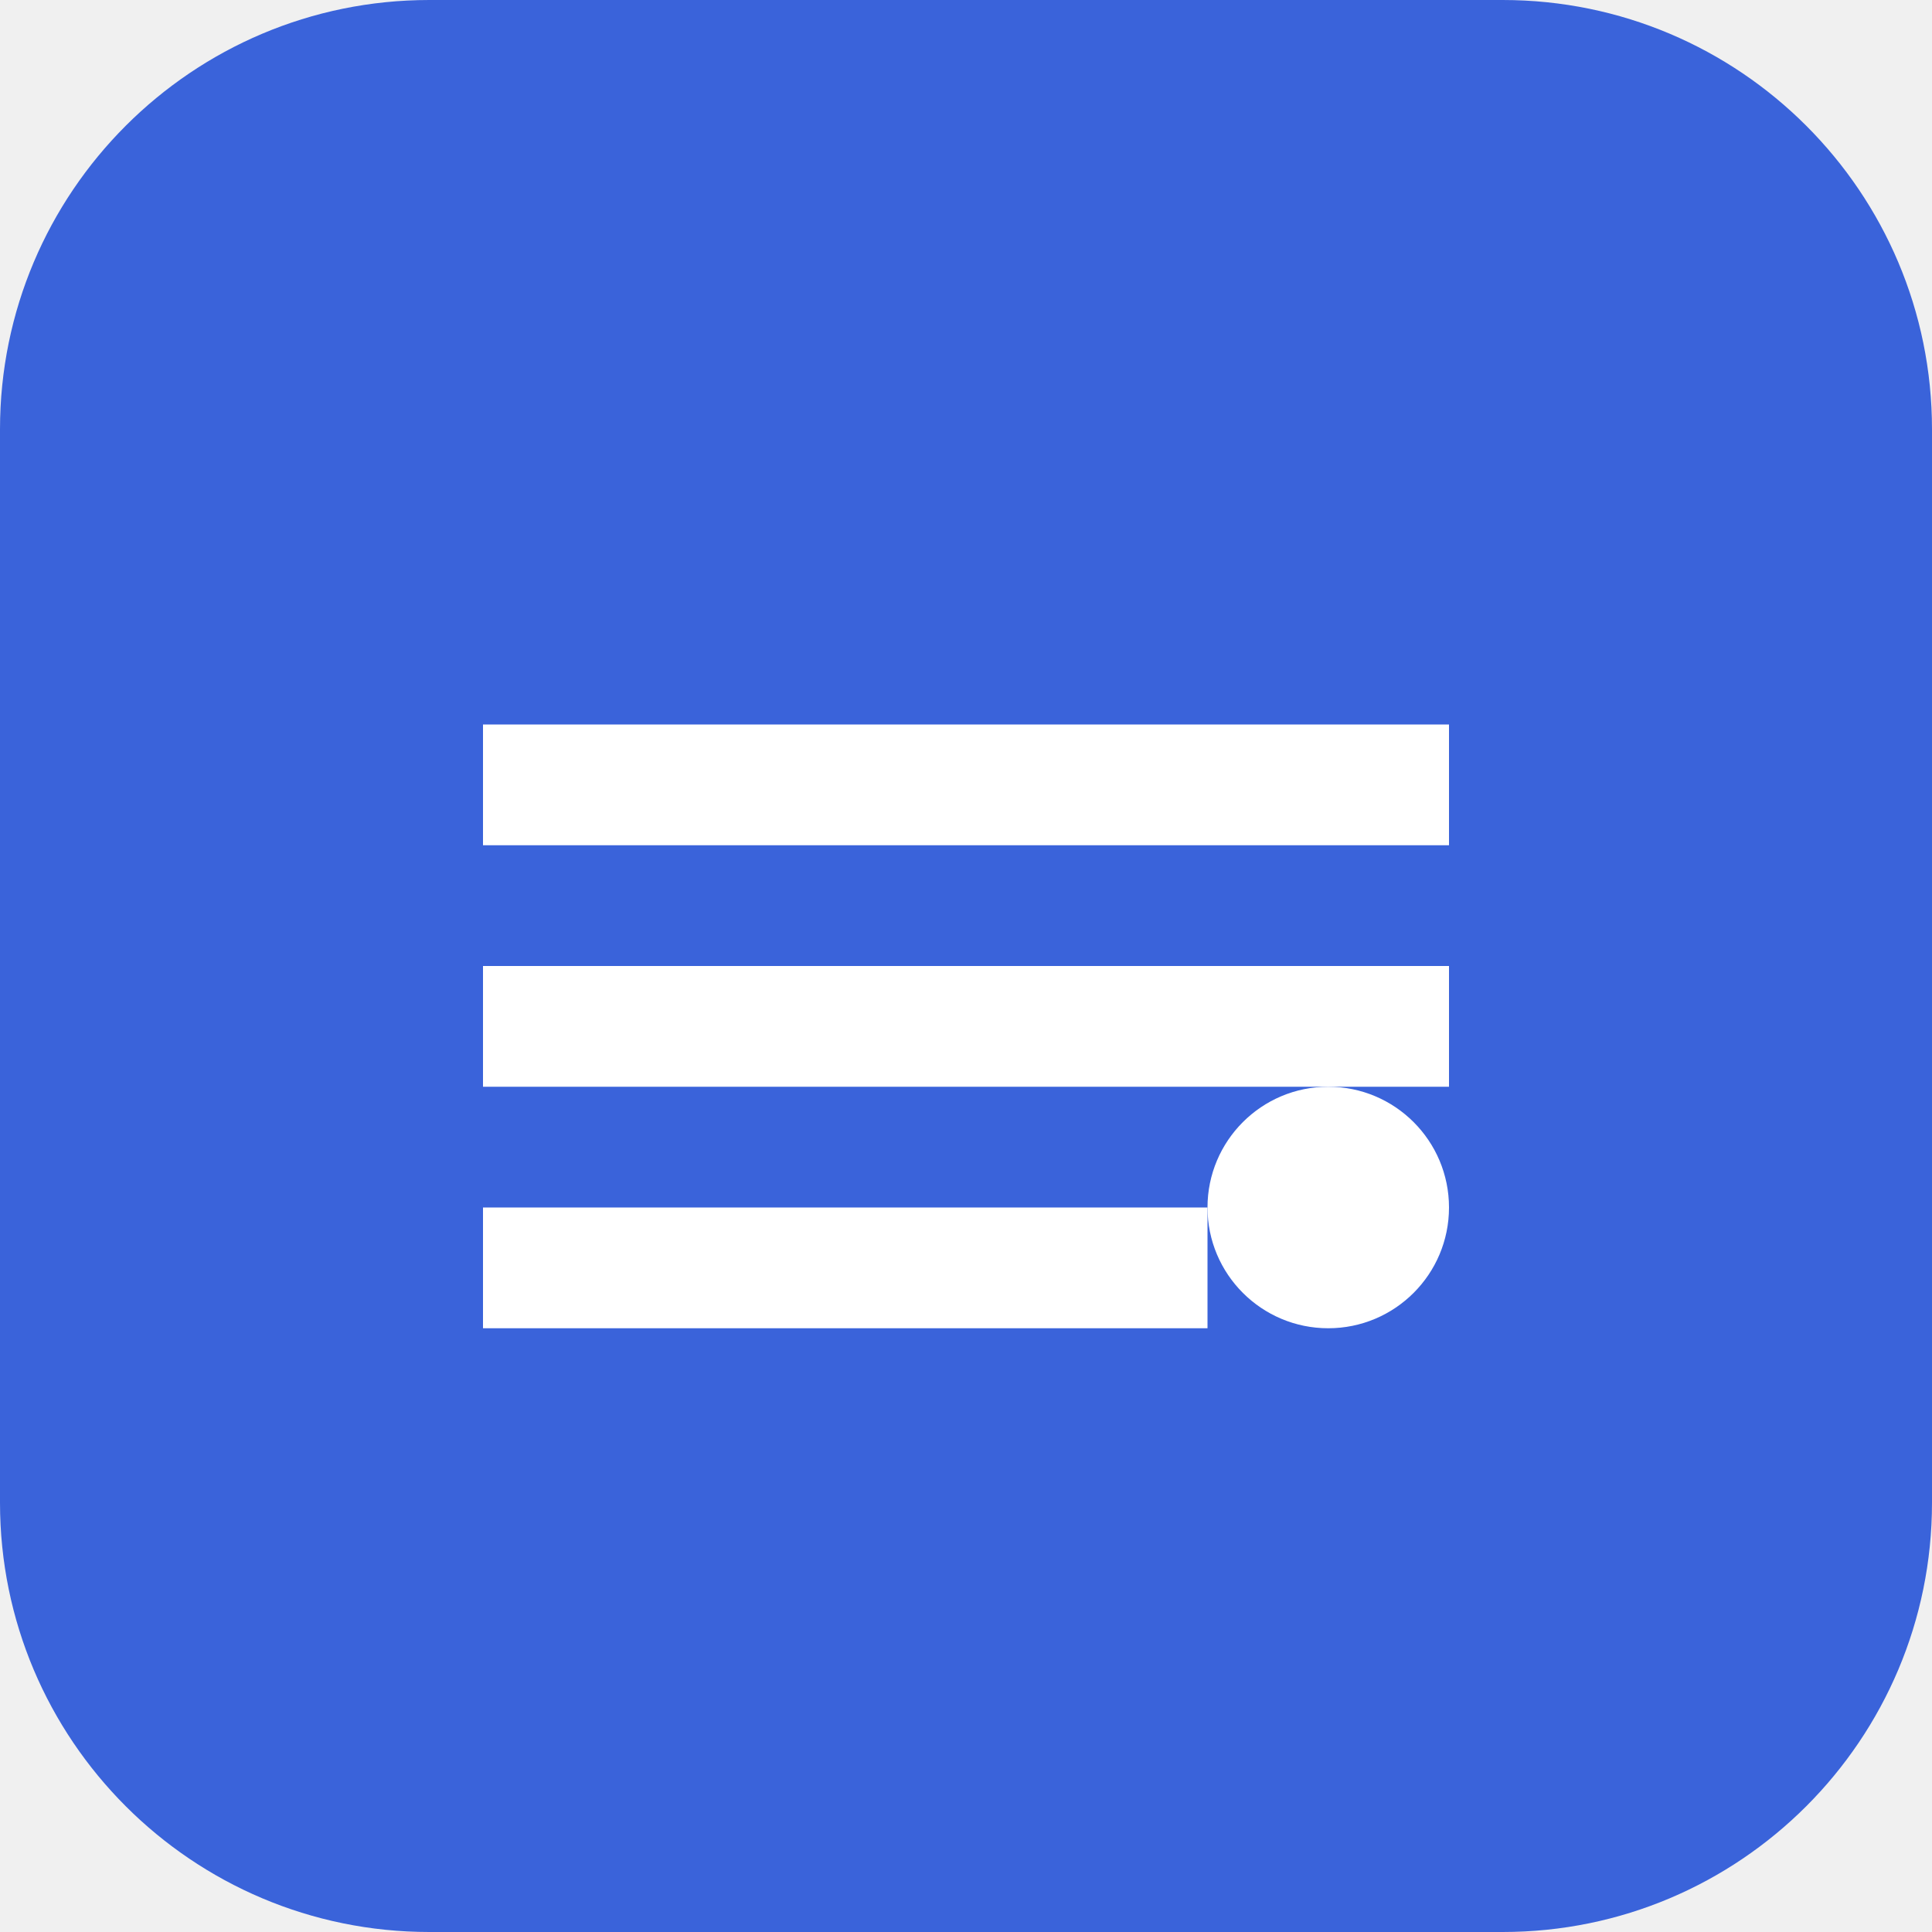
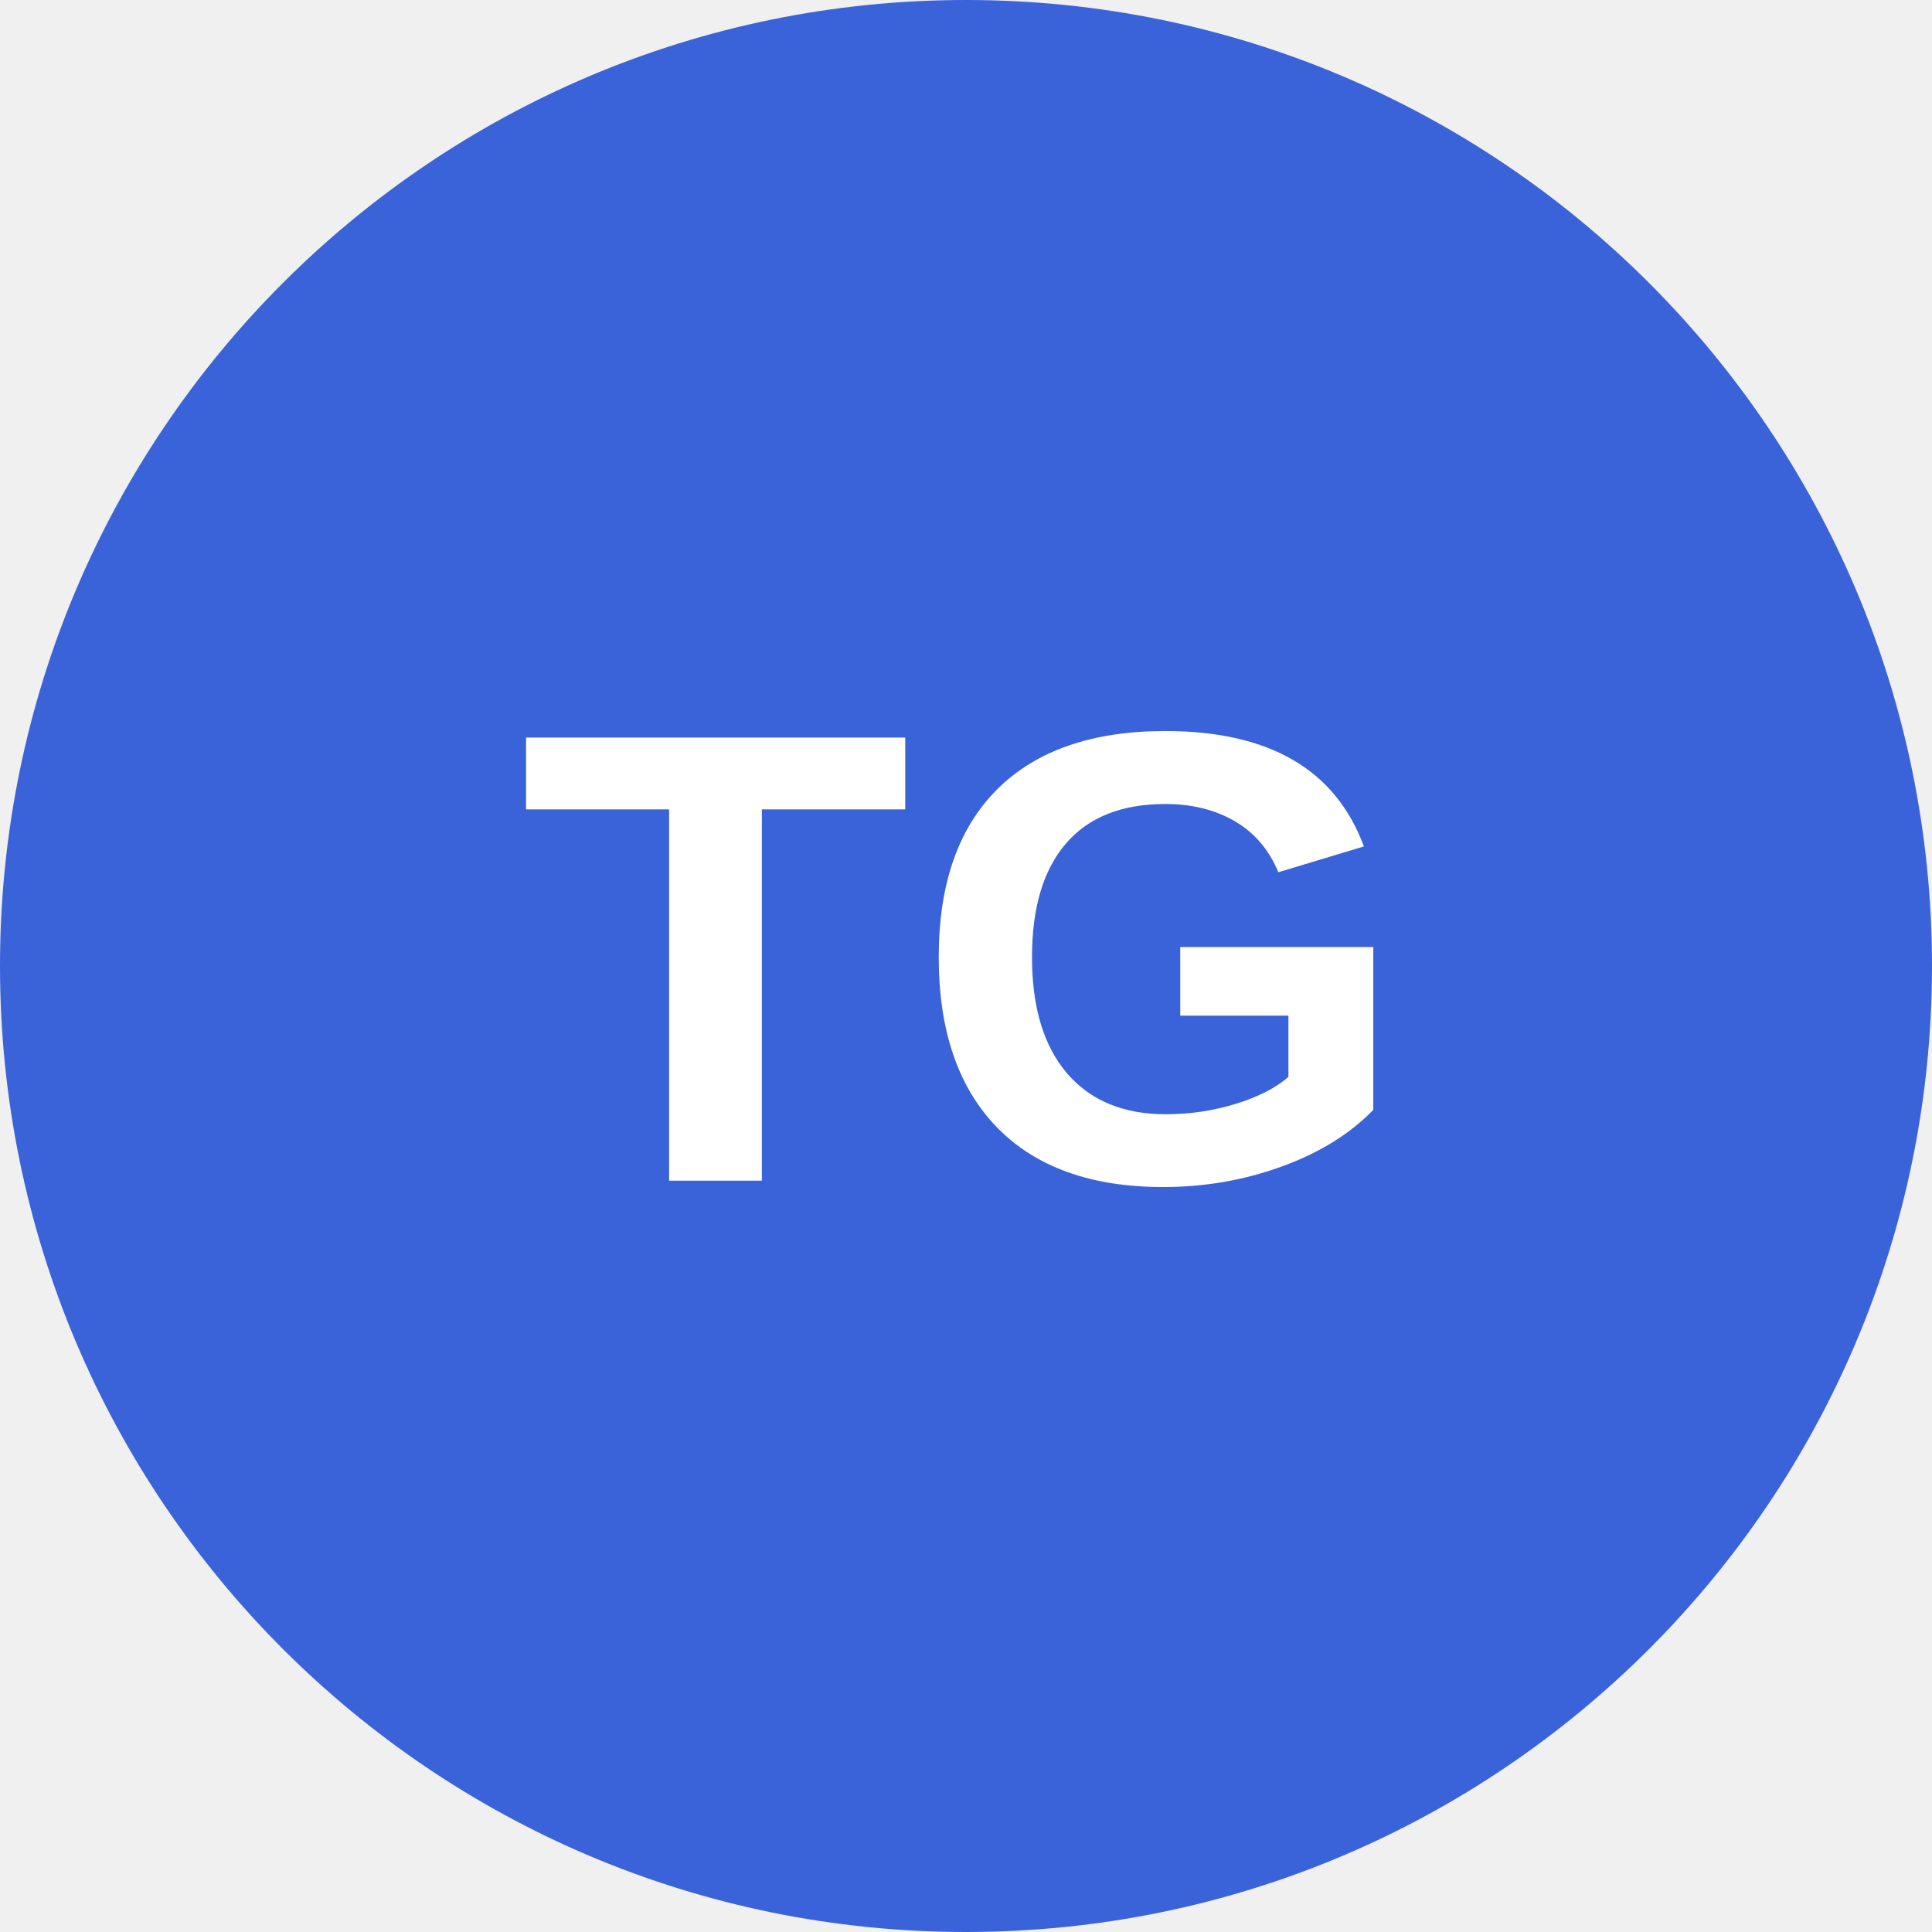
<svg xmlns="http://www.w3.org/2000/svg" width="180" height="180" viewBox="0 0 180 180" fill="none">
-   <rect width="180" height="180" rx="40" fill="#3a63da" />
-   <path d="M45 67.5h90v11.25H45V67.5zm0 22.5h90v11.25H45V90zm0 22.5h67.5v11.25H45V112.5z" fill="white" />
-   <circle cx="123.75" cy="112.5" r="11.25" fill="white" />
+   <circle cx="90" cy="90" r="90" fill="#3a63da" />
+   <text x="90" y="110" text-anchor="middle" fill="white" font-family="Arial, sans-serif" font-size="60" font-weight="bold">TG</text>
</svg>
